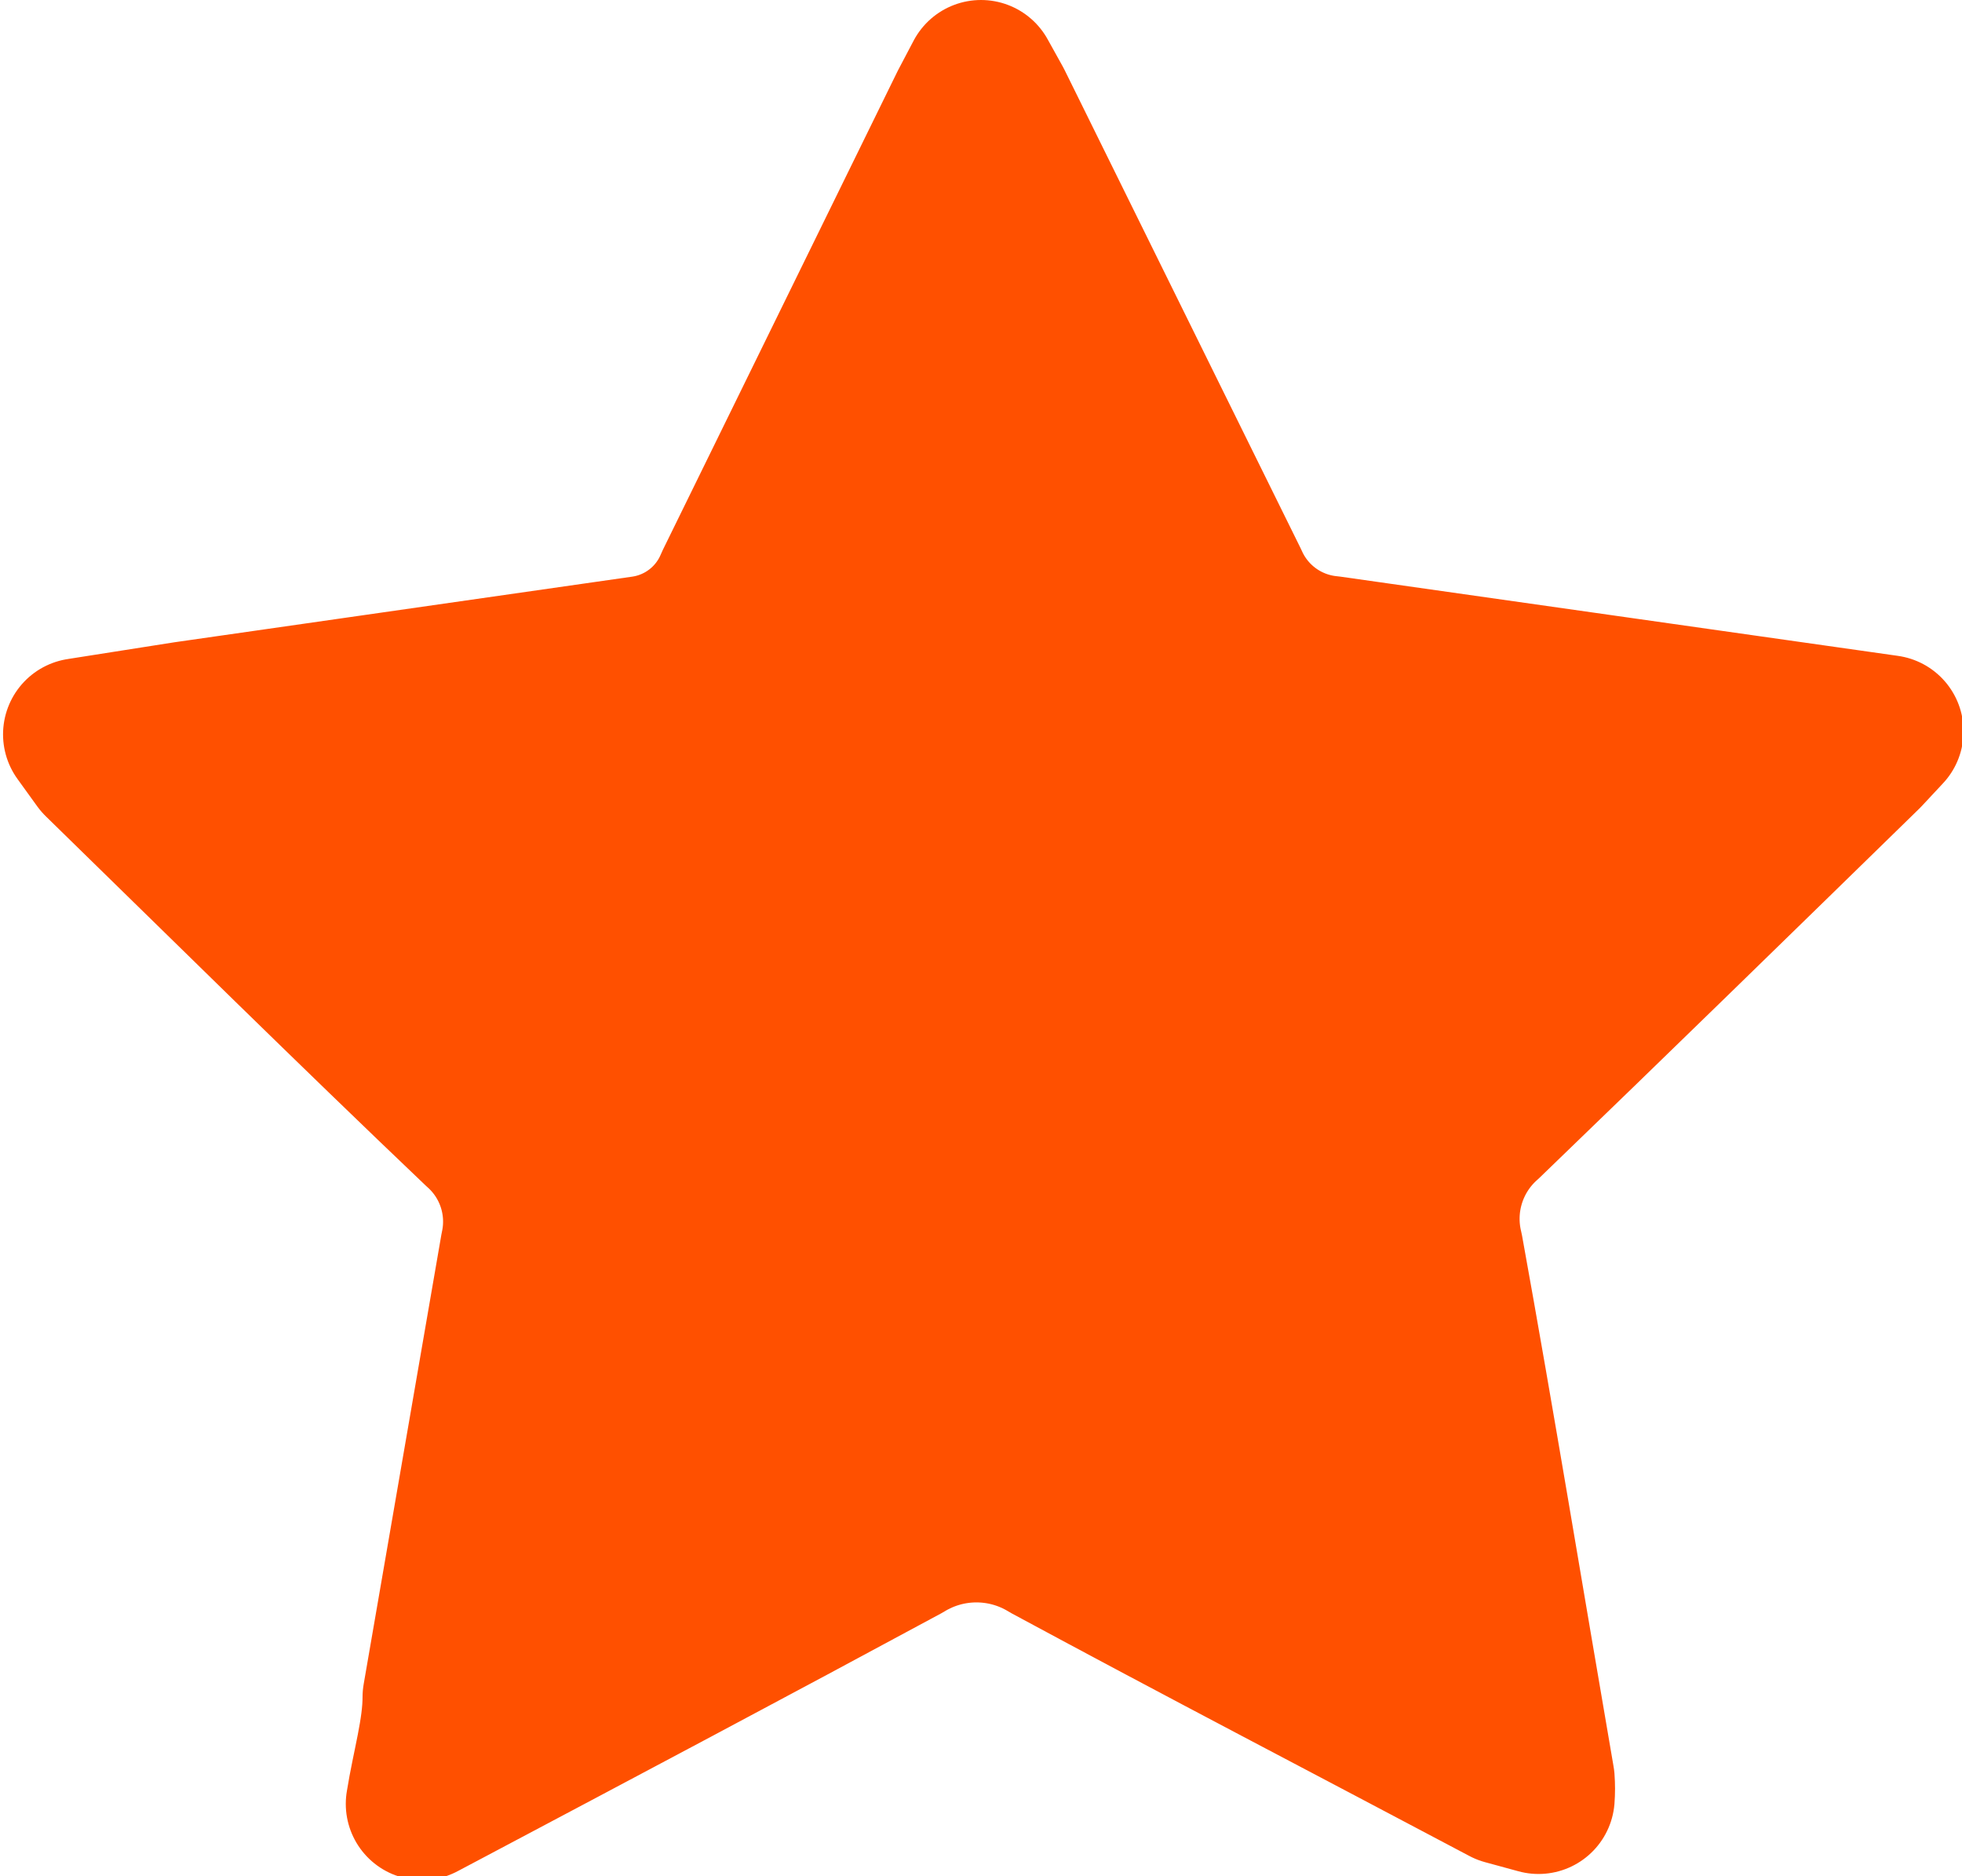
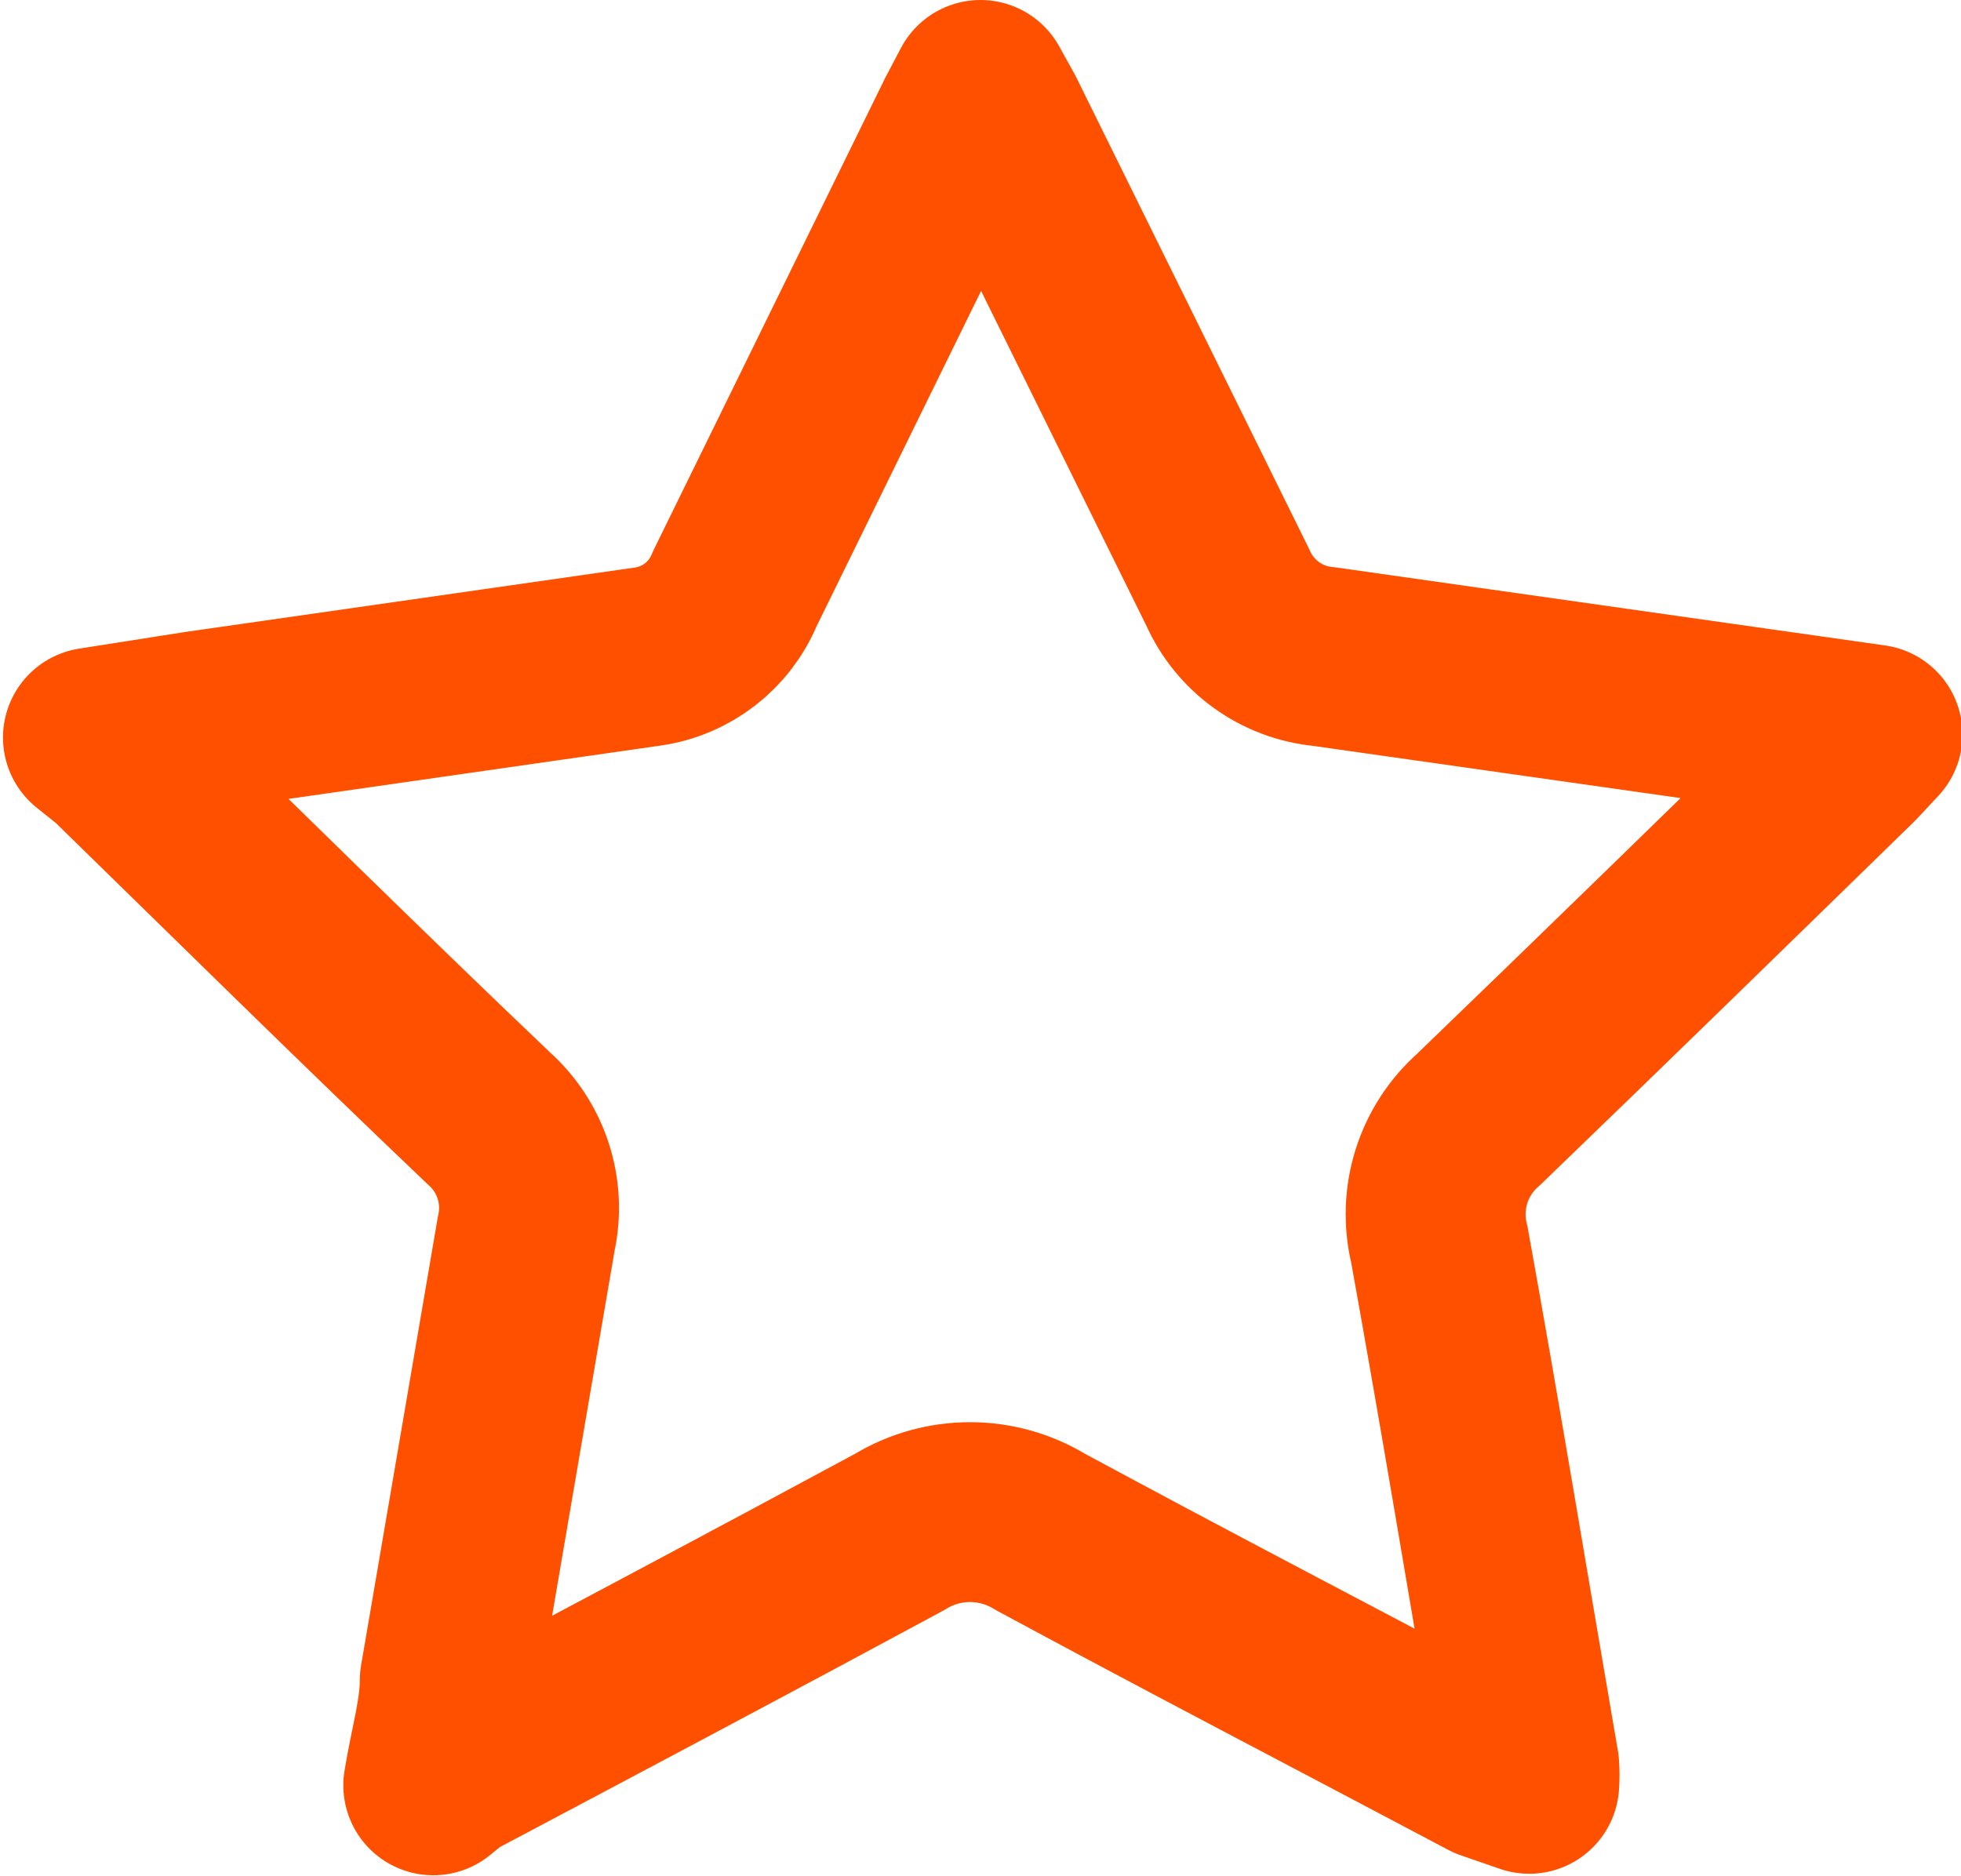
- <svg xmlns="http://www.w3.org/2000/svg" viewBox="0 0 12.88 12.31">
+ <svg xmlns="http://www.w3.org/2000/svg" viewBox="0 0 13.08 12.51">
  <defs>
-     <style>.cls-1{fill:#ff5000;stroke:#ff5000;stroke-linecap:round;stroke-linejoin:round;}</style>
+     <style>.cls-1{fill:none;stroke:#ff5000;stroke-linecap:round;stroke-linejoin:round;stroke-width:1.2px;}</style>
  </defs>
  <g id="Layer_2" data-name="Layer 2">
    <g id="Layer_1-2" data-name="Layer 1">
      <g id="X1vBn6.tif">
-         <path class="cls-1" d="M10.1,11.8a.8.8,0,0,0,0-.12c-.2-1.16-.39-2.32-.6-3.48a.84.84,0,0,1,.26-.83c.83-.8,1.66-1.61,2.49-2.42l.14-.15L8.73,4.28a.78.78,0,0,1-.64-.46L6.54.68,6.44.5l-.1.19L4.8,3.83a.74.74,0,0,1-.58.45l-3,.43-.7.11,0,0L.65,5c.83.81,1.65,1.62,2.49,2.42a.8.8,0,0,1,.25.77l-.51,2.95c0,.22-.07.45-.11.7l.17-.09c1-.53,2-1.06,3-1.6a.9.9,0,0,1,.94,0c1,.54,2,1.06,3,1.59Z" />
+         <path class="cls-1" d="M10.2,11.9a.8.8,0,0,0,0-.12c-.2-1.16-.39-2.32-.6-3.48a.84.84,0,0,1,.26-.83c.83-.8,1.66-1.61,2.49-2.42l.14-.15L8.83,4.38a.78.78,0,0,1-.64-.46L6.64.78,6.54.6l-.1.19L4.9,3.93a.74.74,0,0,1-.58.45l-3,.43-.7.11,0,0,.15.12c.83.81,1.65,1.62,2.49,2.42a.8.8,0,0,1,.25.77L3,11.21c0,.22-.07.45-.11.7L3,11.82c1-.53,2-1.06,3-1.6a.9.9,0,0,1,.94,0c1,.54,2,1.06,3,1.59Z" />
      </g>
    </g>
  </g>
</svg>
